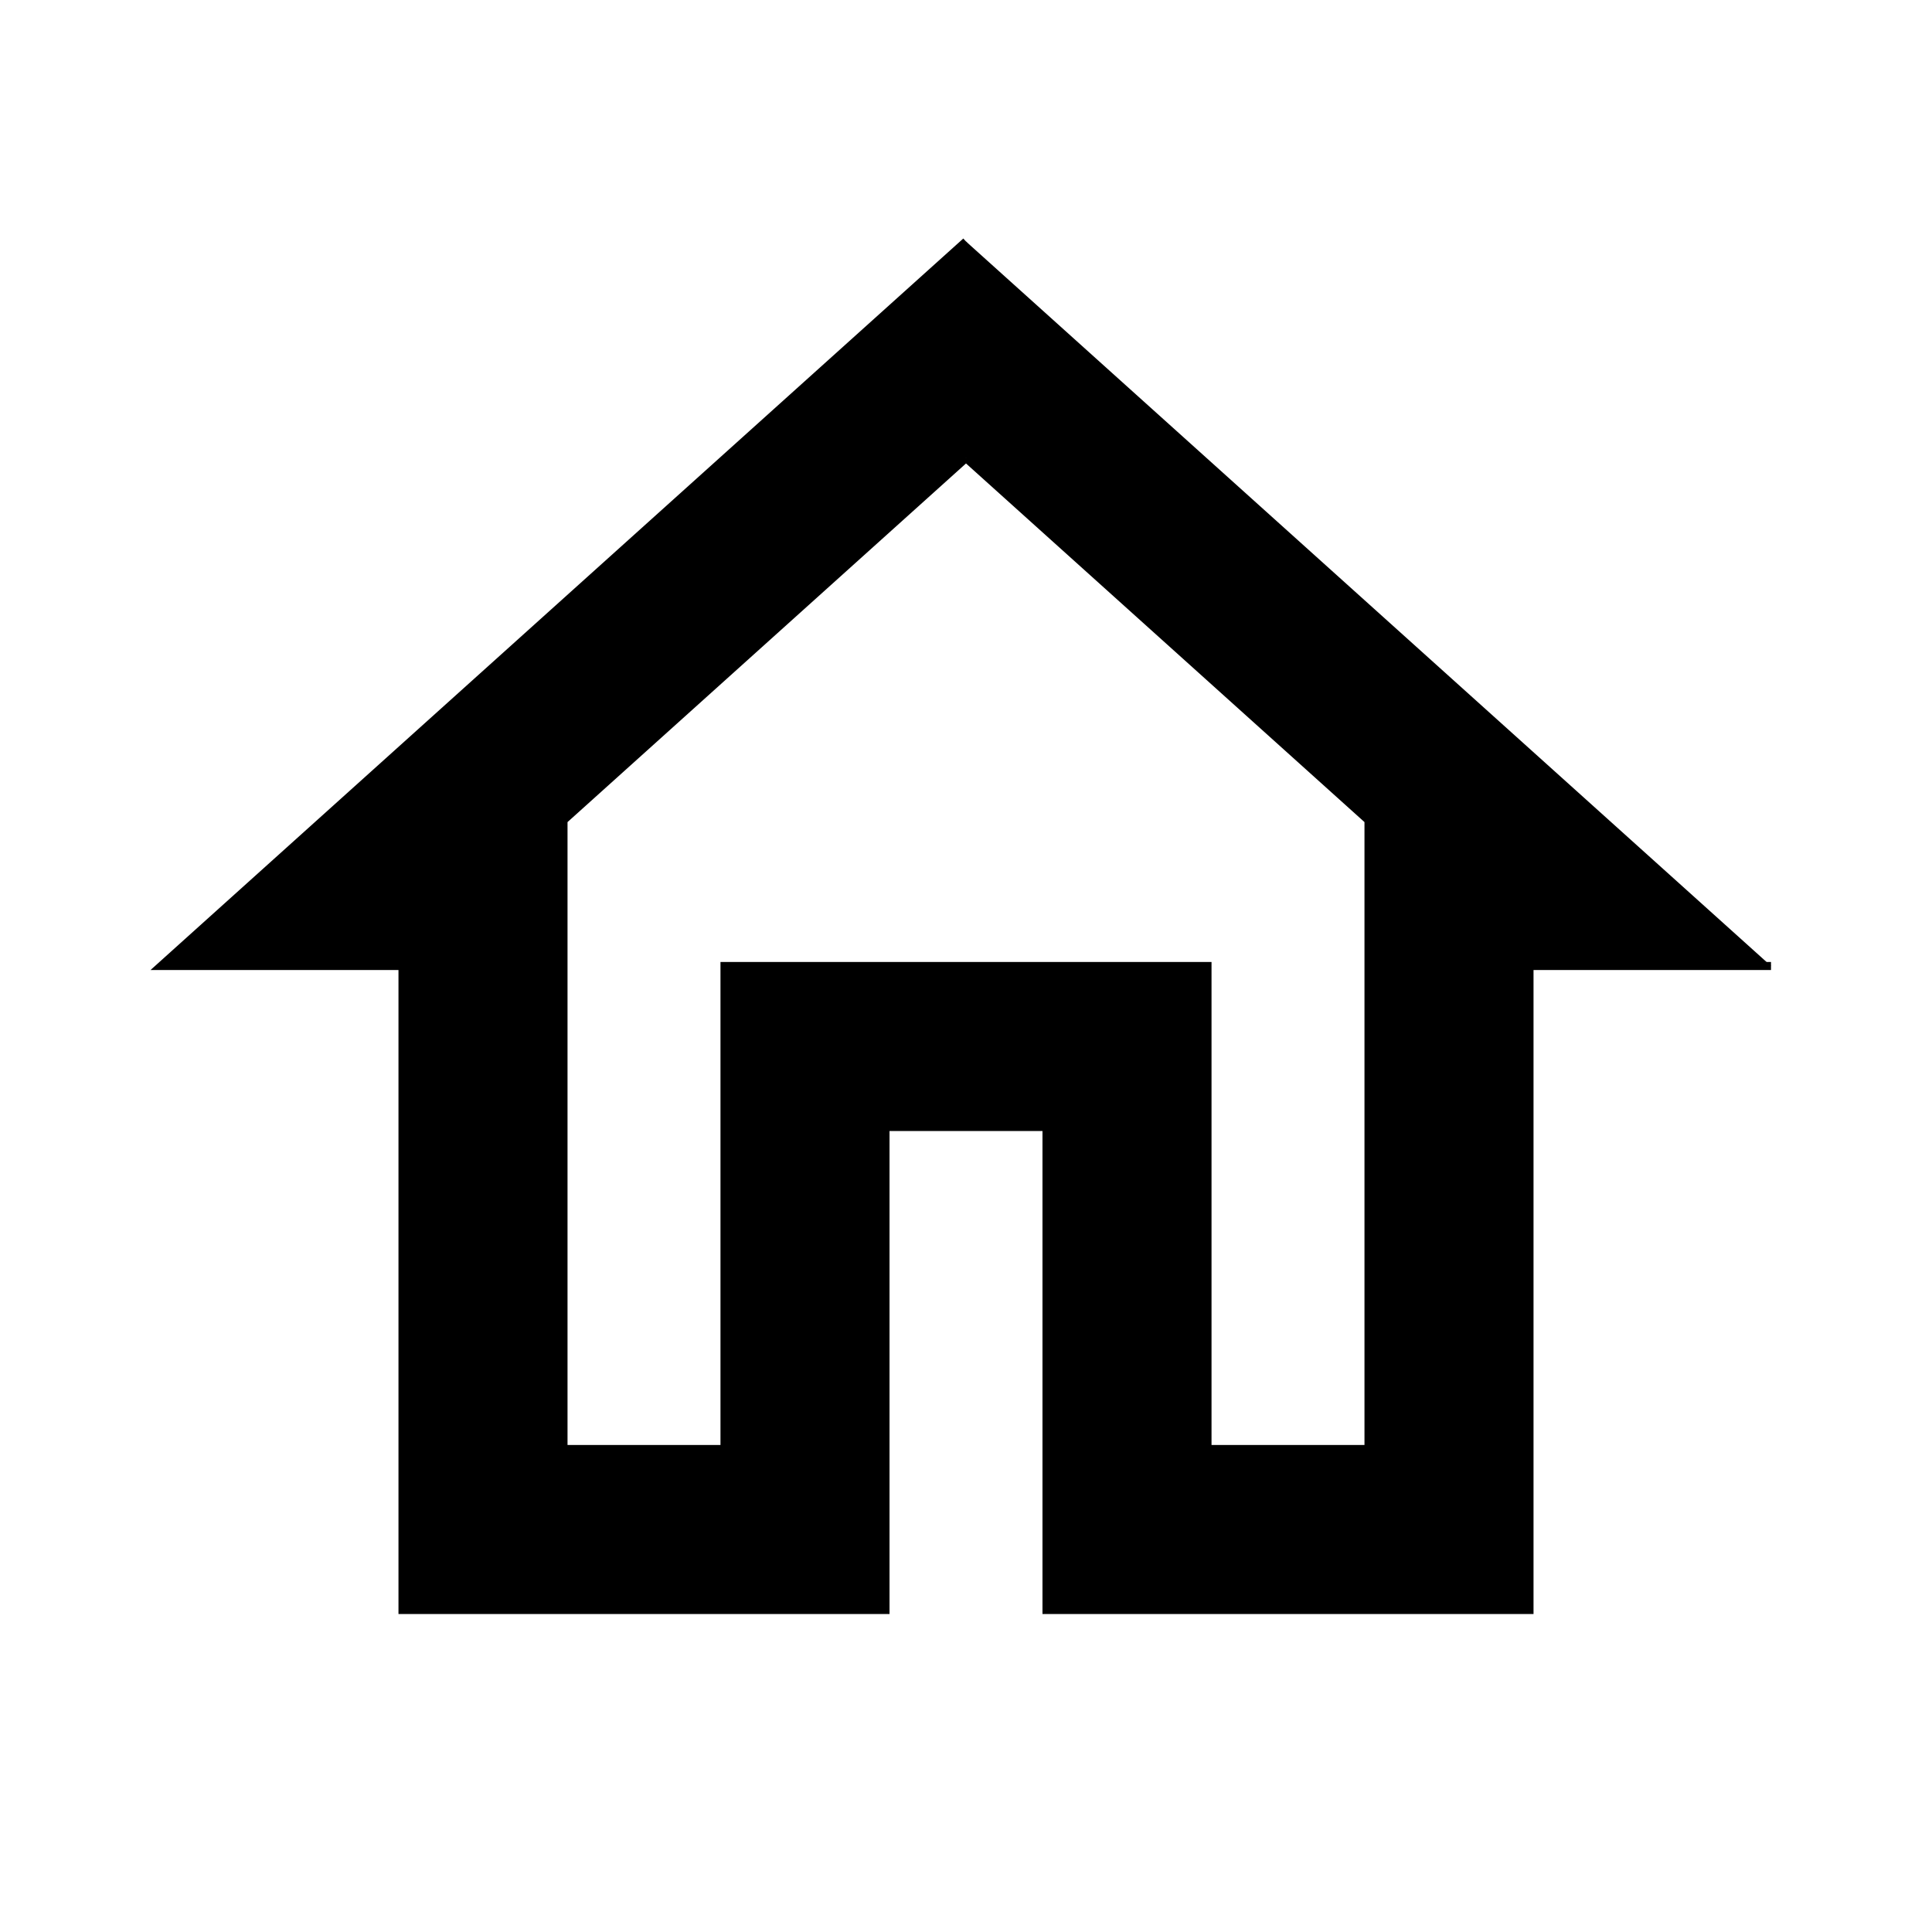
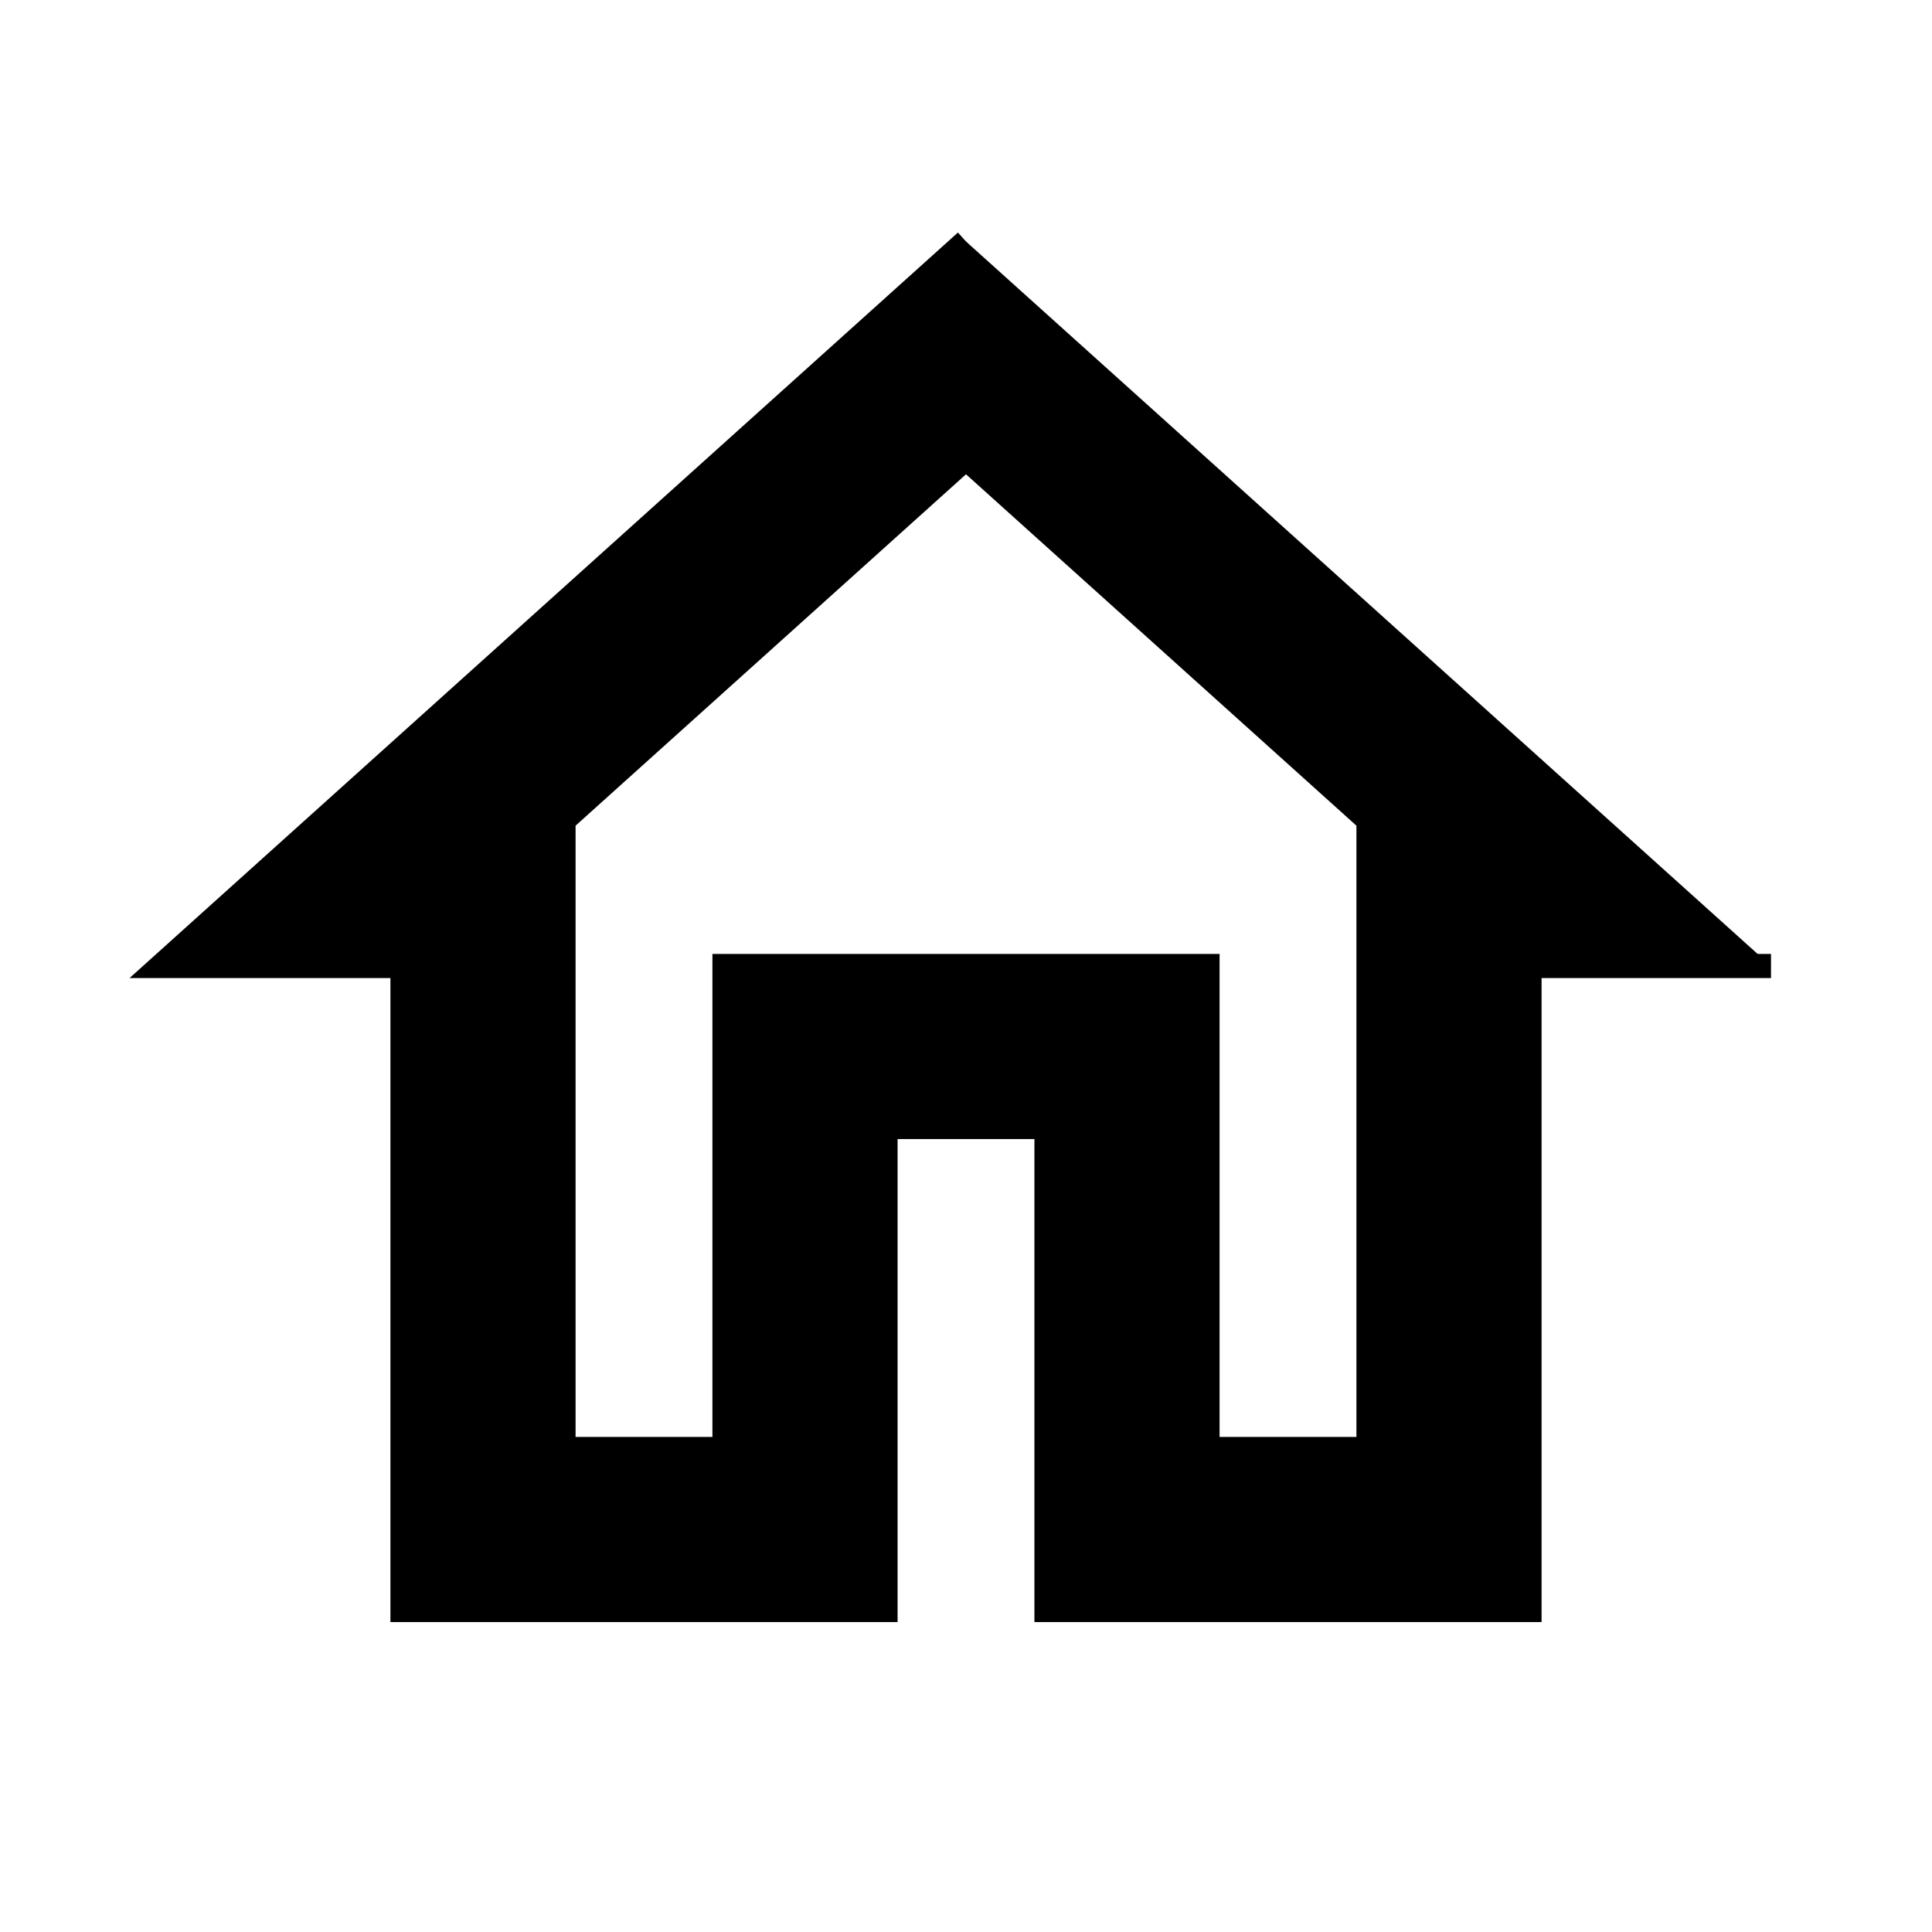
- <svg xmlns="http://www.w3.org/2000/svg" width="50px" height="50px" viewBox="0 0 24 24">
-   <path stroke="#000" stroke-width="0.1px" d="M12 5.69L17 10.19V18H15V12H9V18H7V10.19L12 5.69M12 3L2 12H5V20H11V14H13V20H19V12H22" />
+ <svg xmlns="http://www.w3.org/2000/svg" width="40px" height="40px" viewBox="0 0 24 24">
+   <path stroke="#000" stroke-width="0.3px" d="M12 5.69L17 10.19V18H15V12H9V18H7V10.19L12 5.69M12 3L2 12H5V20H11V14H13V20H19V12H22" />
</svg>
